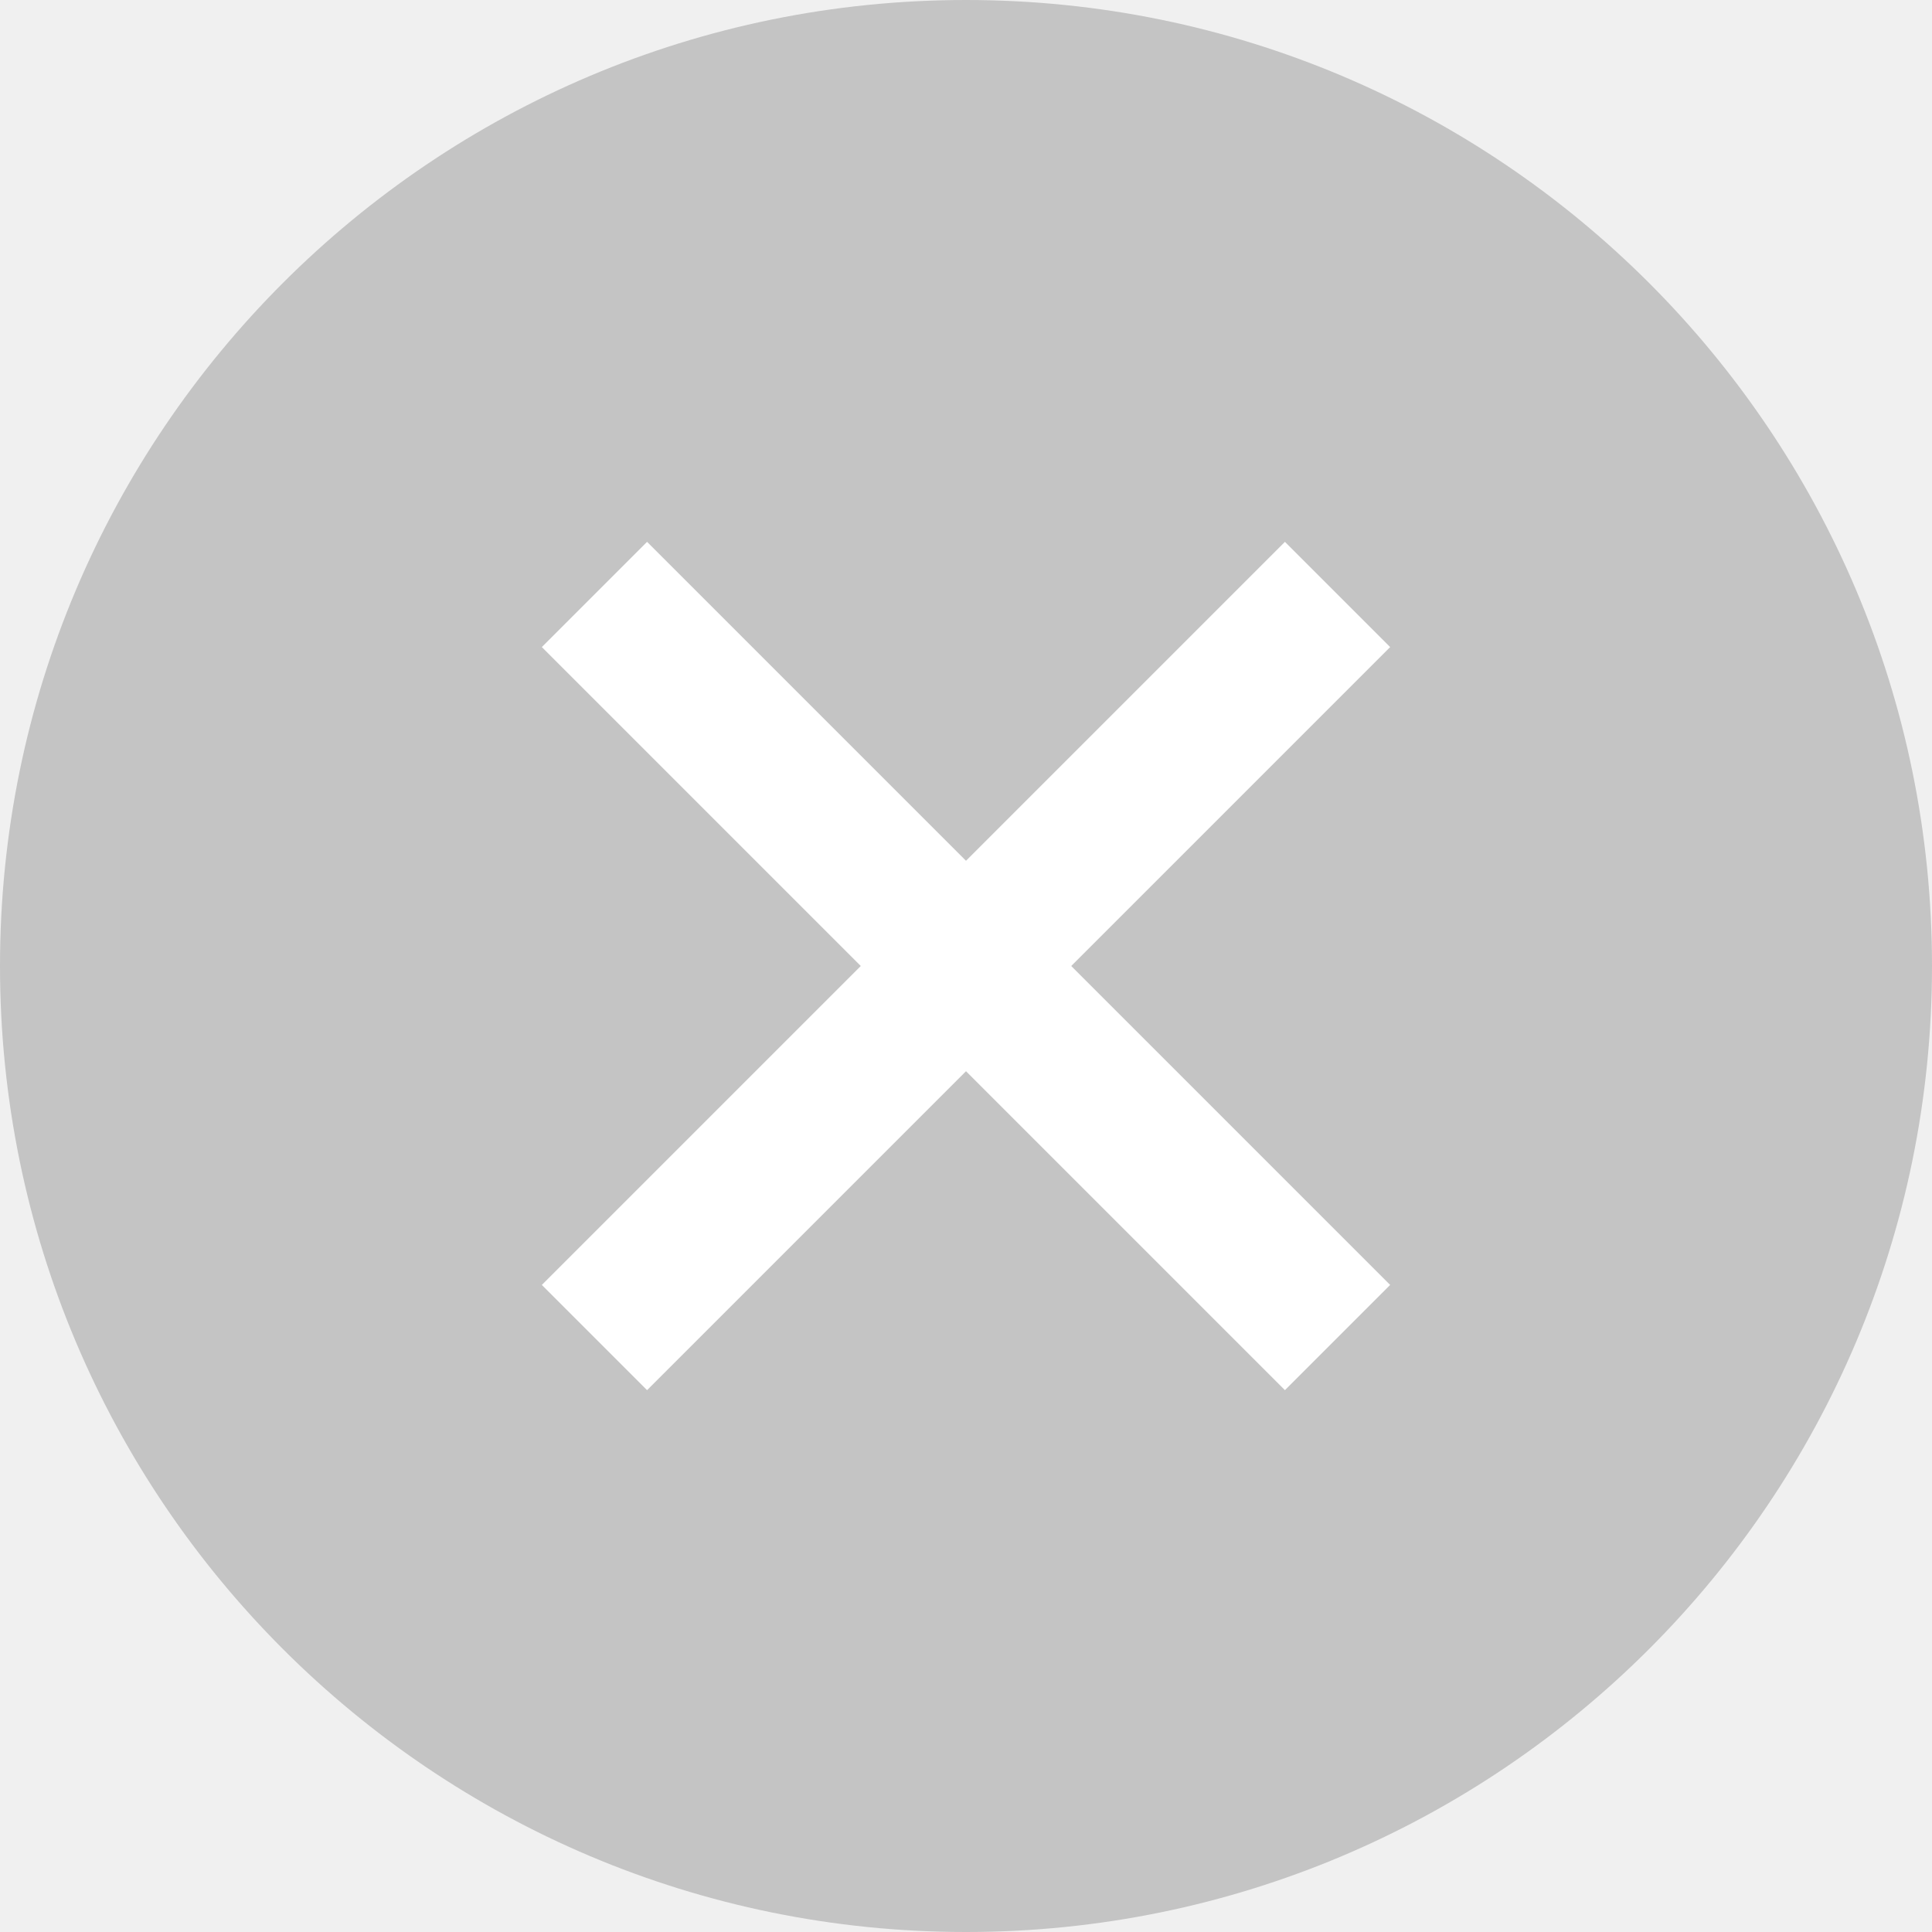
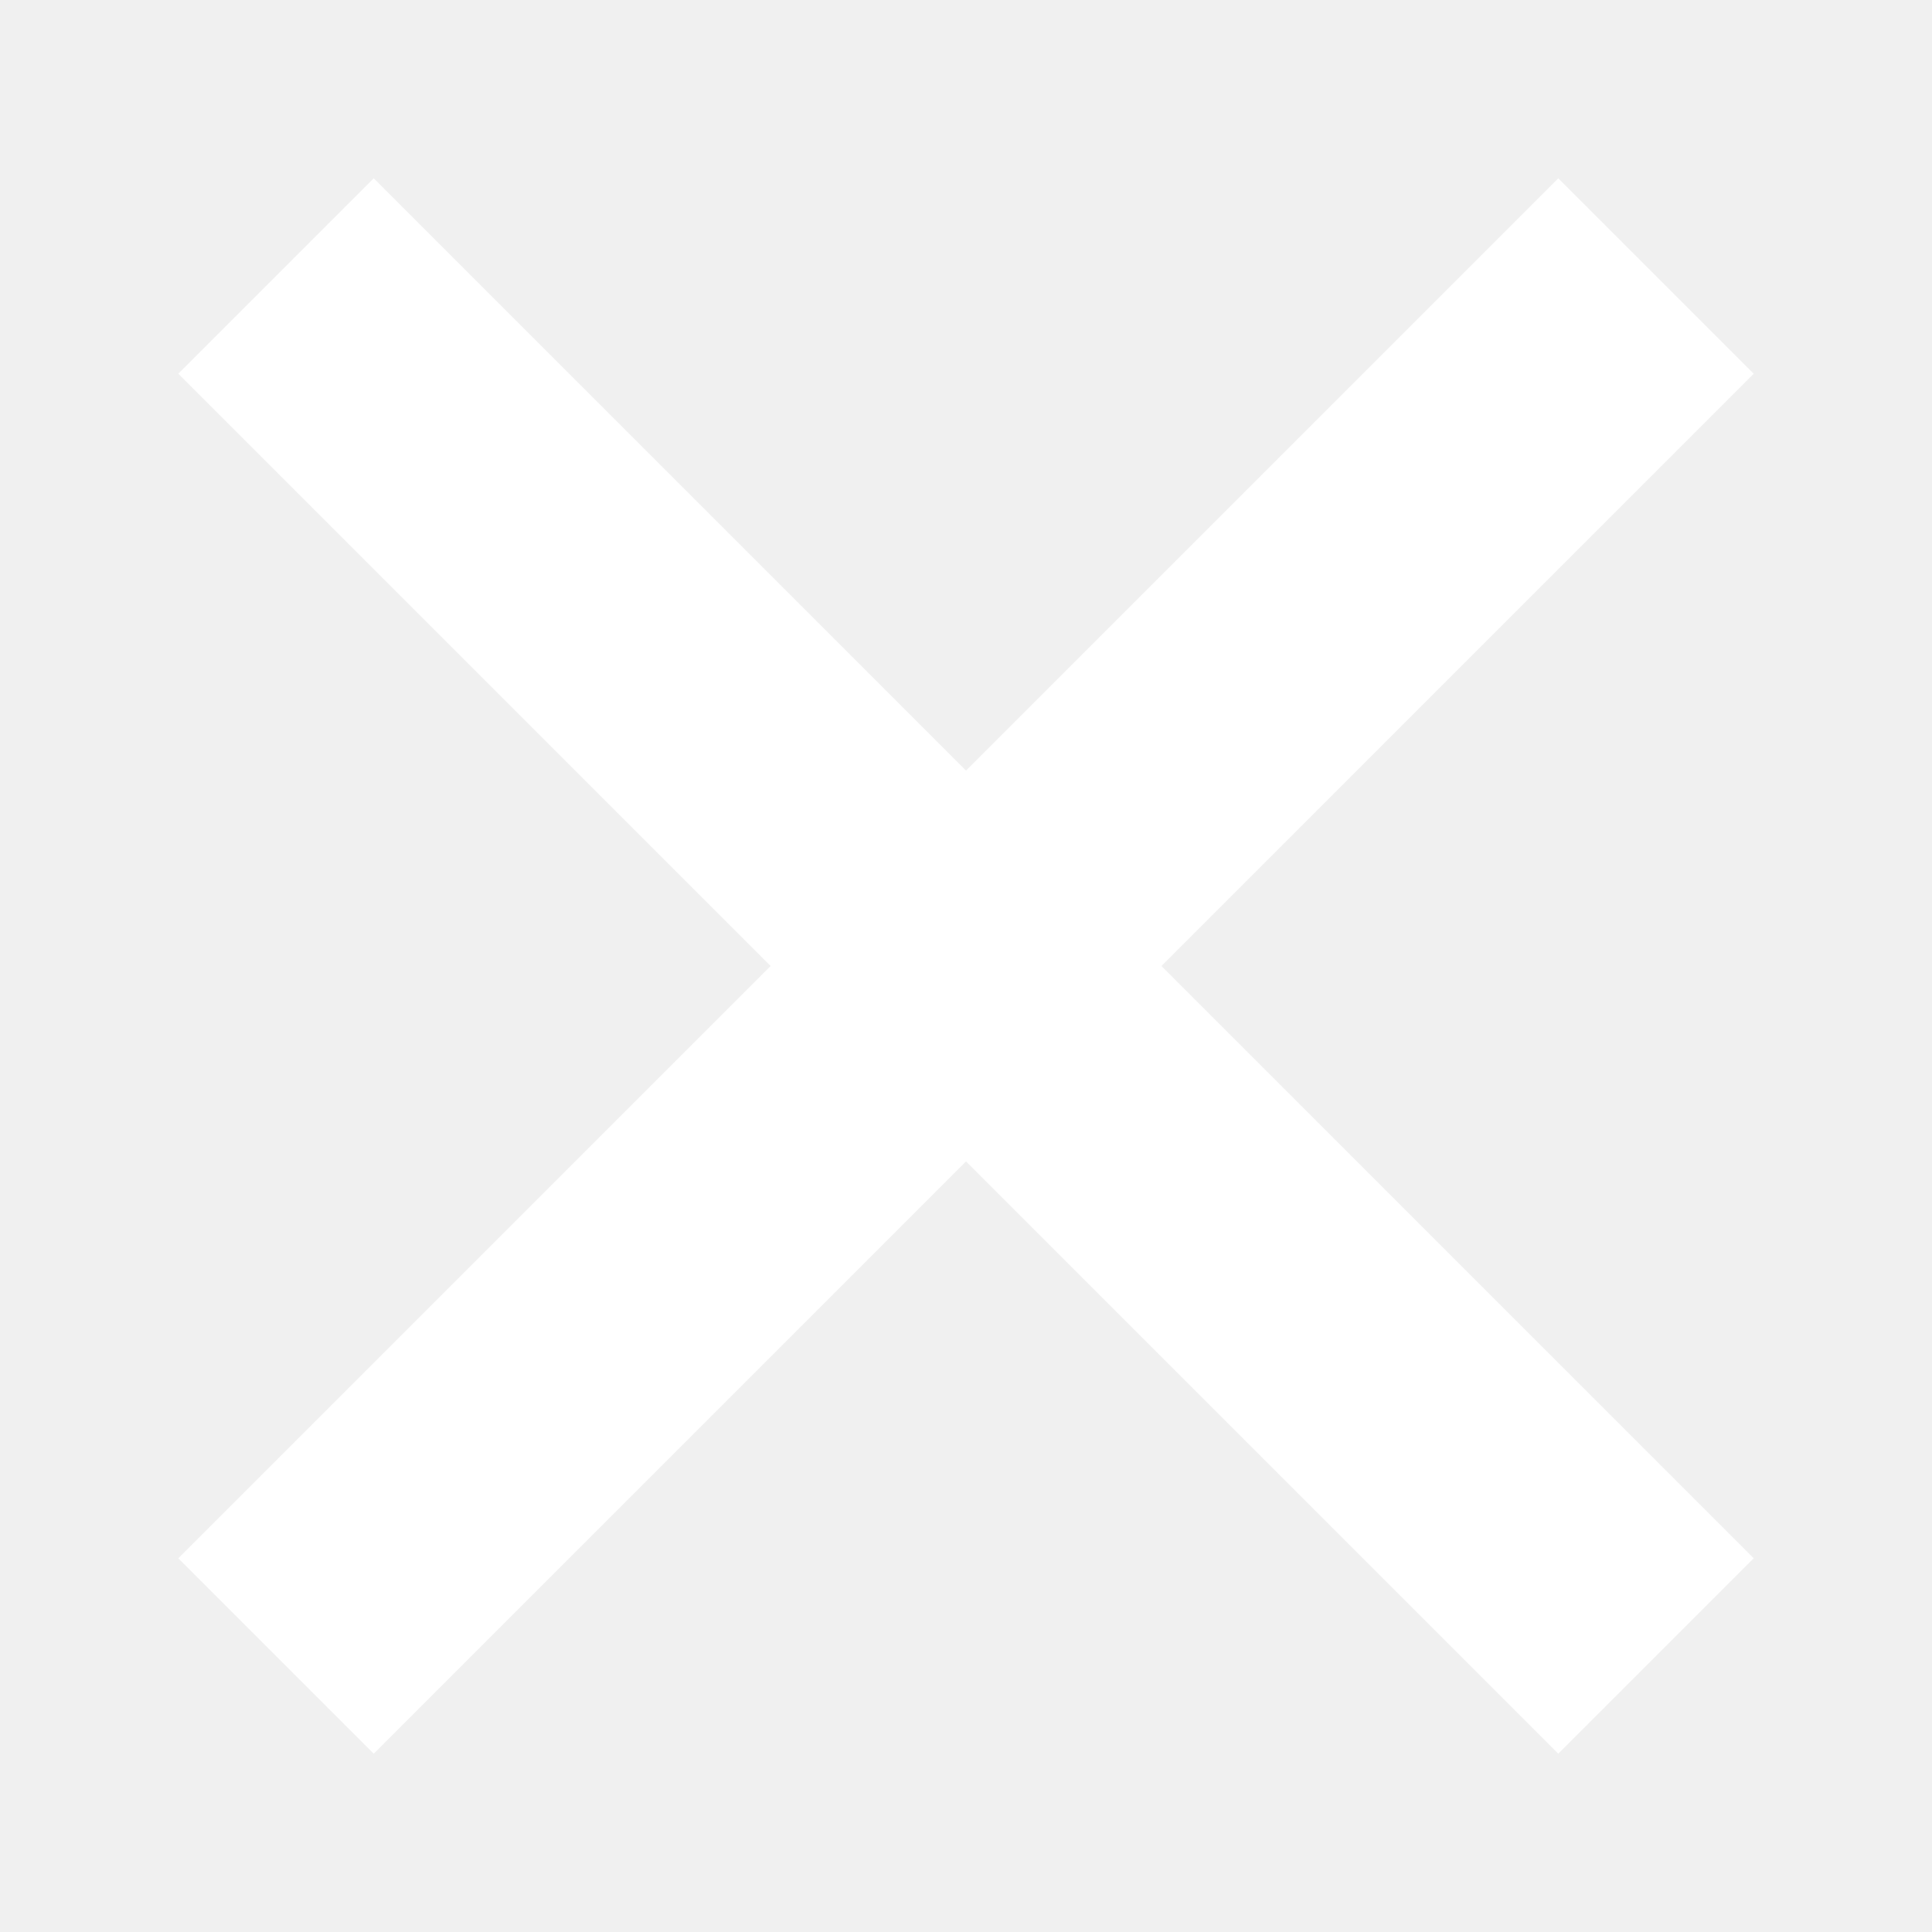
- <svg xmlns="http://www.w3.org/2000/svg" width="13" height="13" fill="none">
-   <circle cx="6.5" cy="6.5" r="6.5" fill="#C4C4C4" />
-   <path fill-rule="evenodd" clip-rule="evenodd" d="M8.646 9.354l-5-5 .708-.708 5 5-.708.708z" fill="#fff" />
-   <path fill-rule="evenodd" clip-rule="evenodd" d="M4.354 9.354l5-5-.708-.708-5 5 .708.708z" fill="#fff" />
+ <svg xmlns="http://www.w3.org/2000/svg" width="7" height="7" fill="none">
+   <path fill-rule="evenodd" clip-rule="evenodd" d="M5.646 6.354l-5-5 .708-.708 5 5-.708.708z" fill="#fff" />
+   <path fill-rule="evenodd" clip-rule="evenodd" d="M1.354 6.354l5-5-.708-.708-5 5 .708.708z" fill="#fff" />
</svg>
